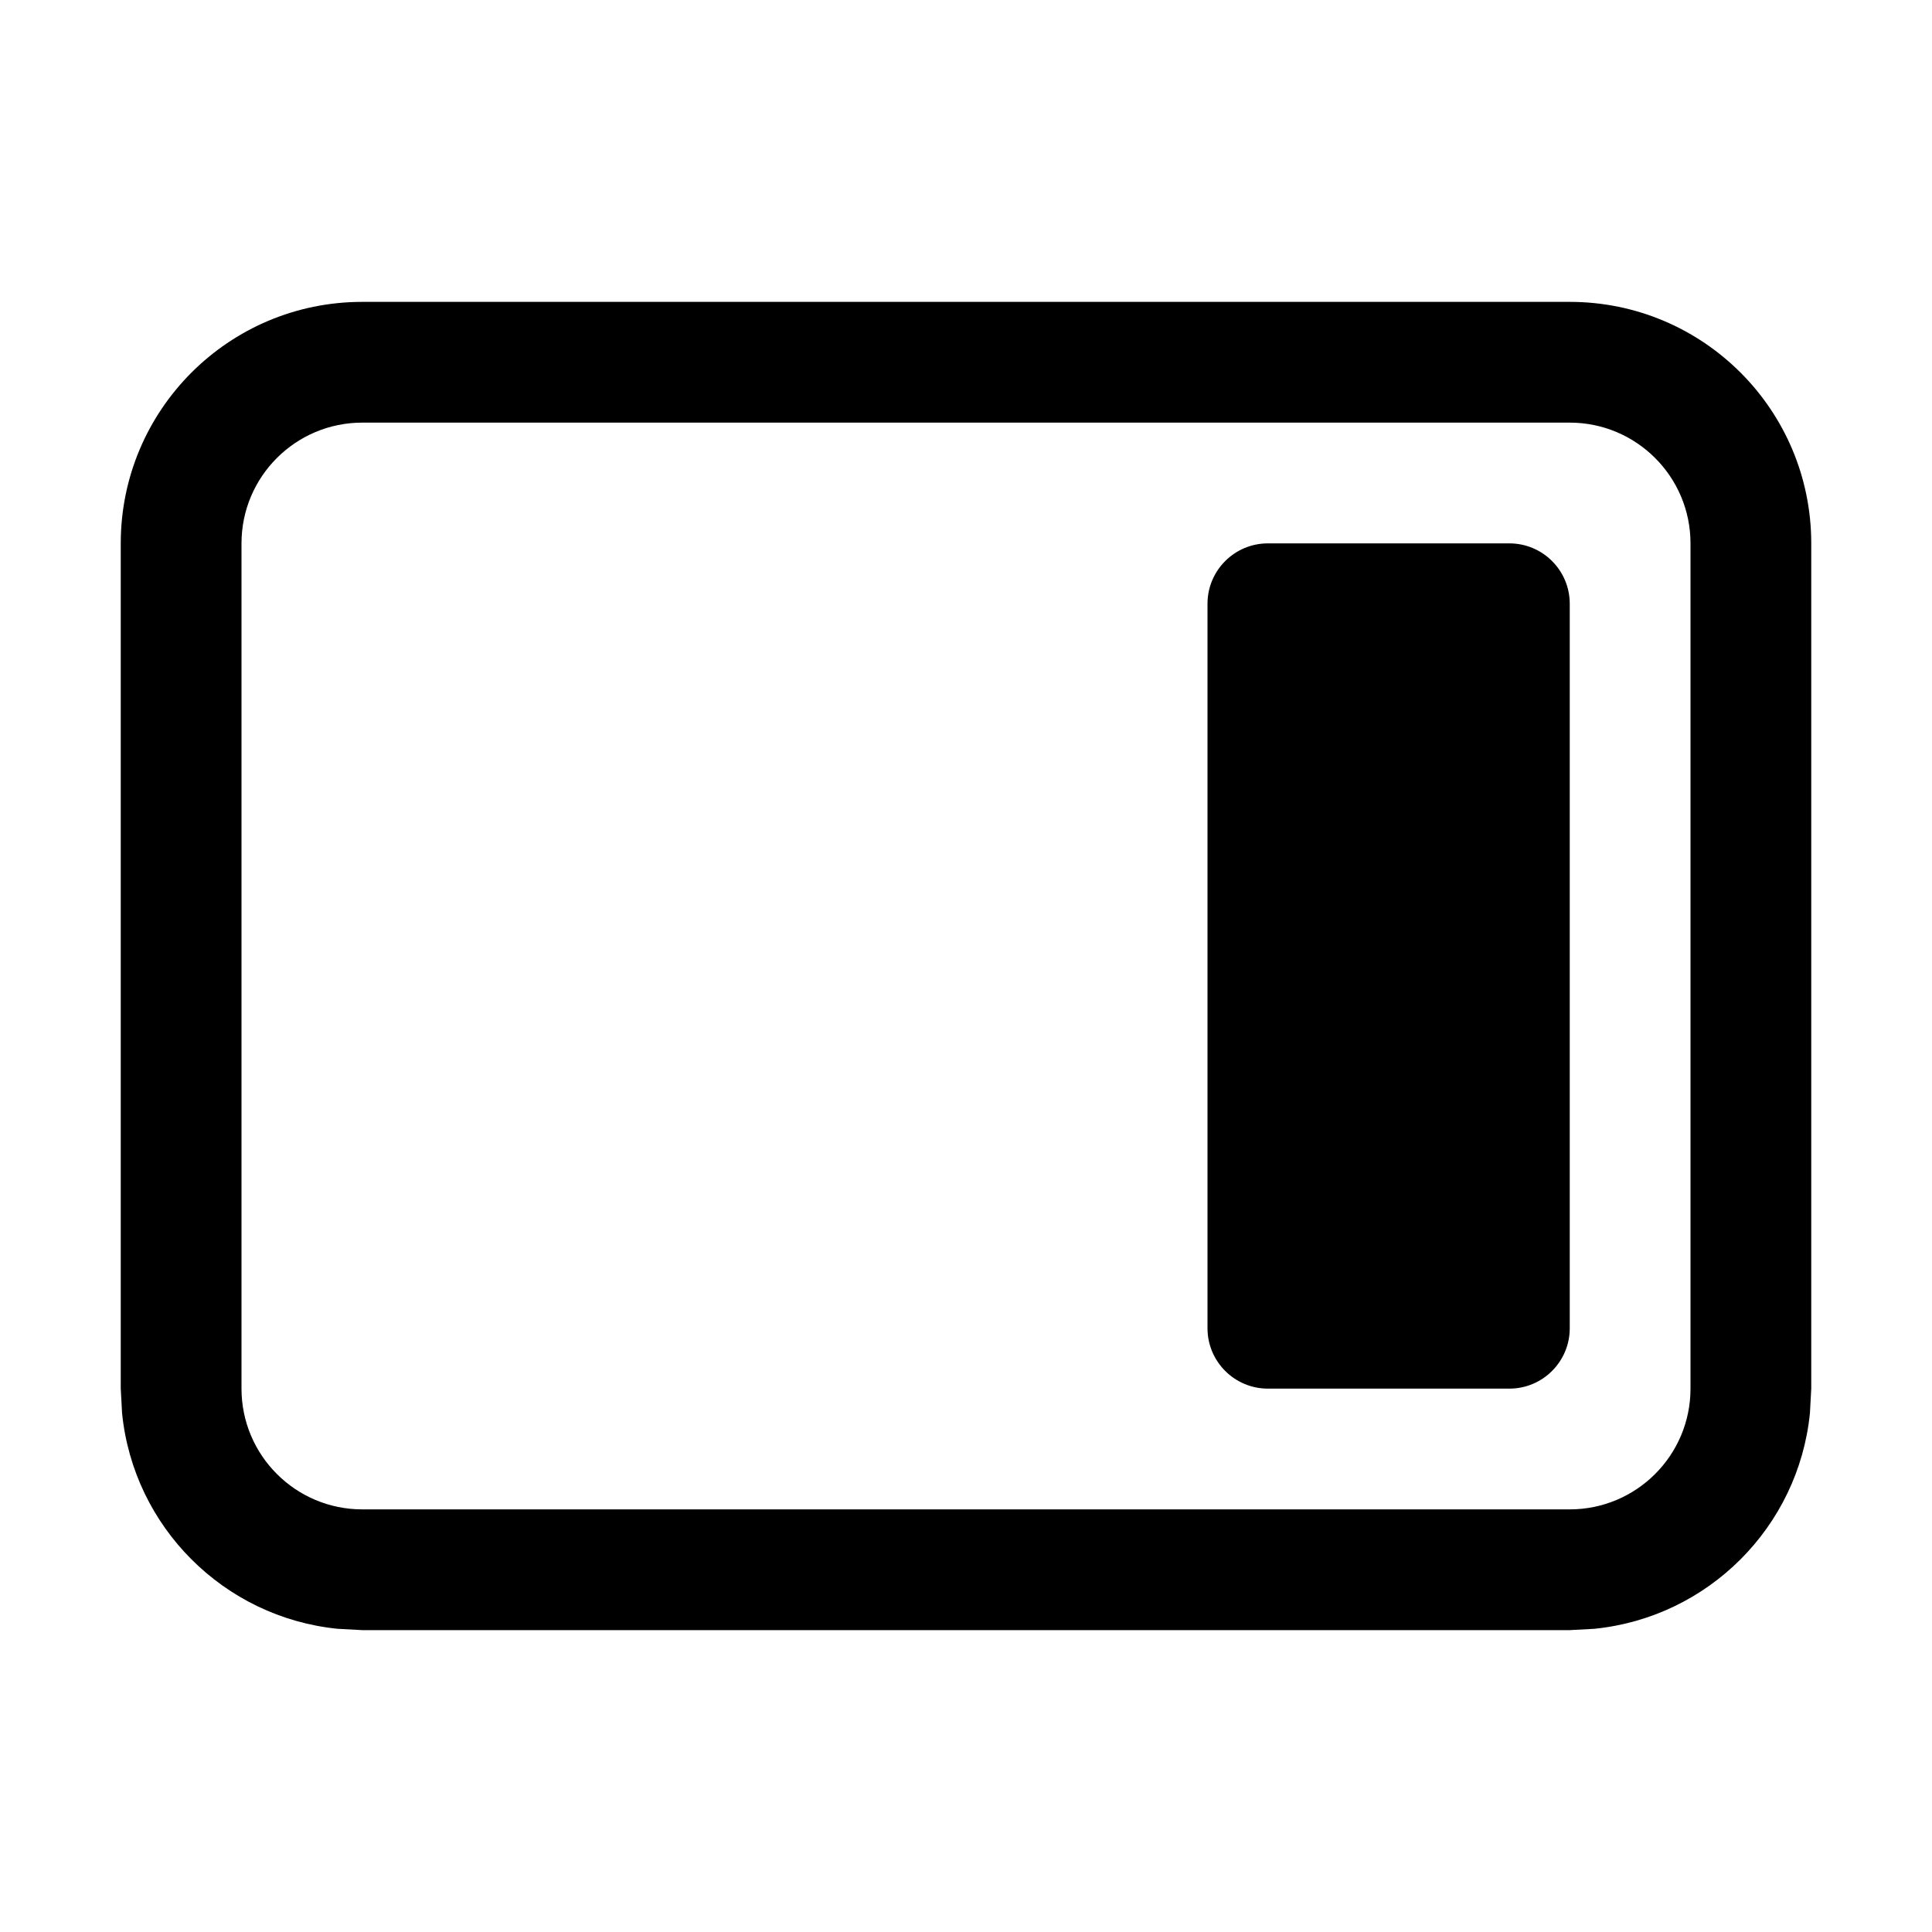
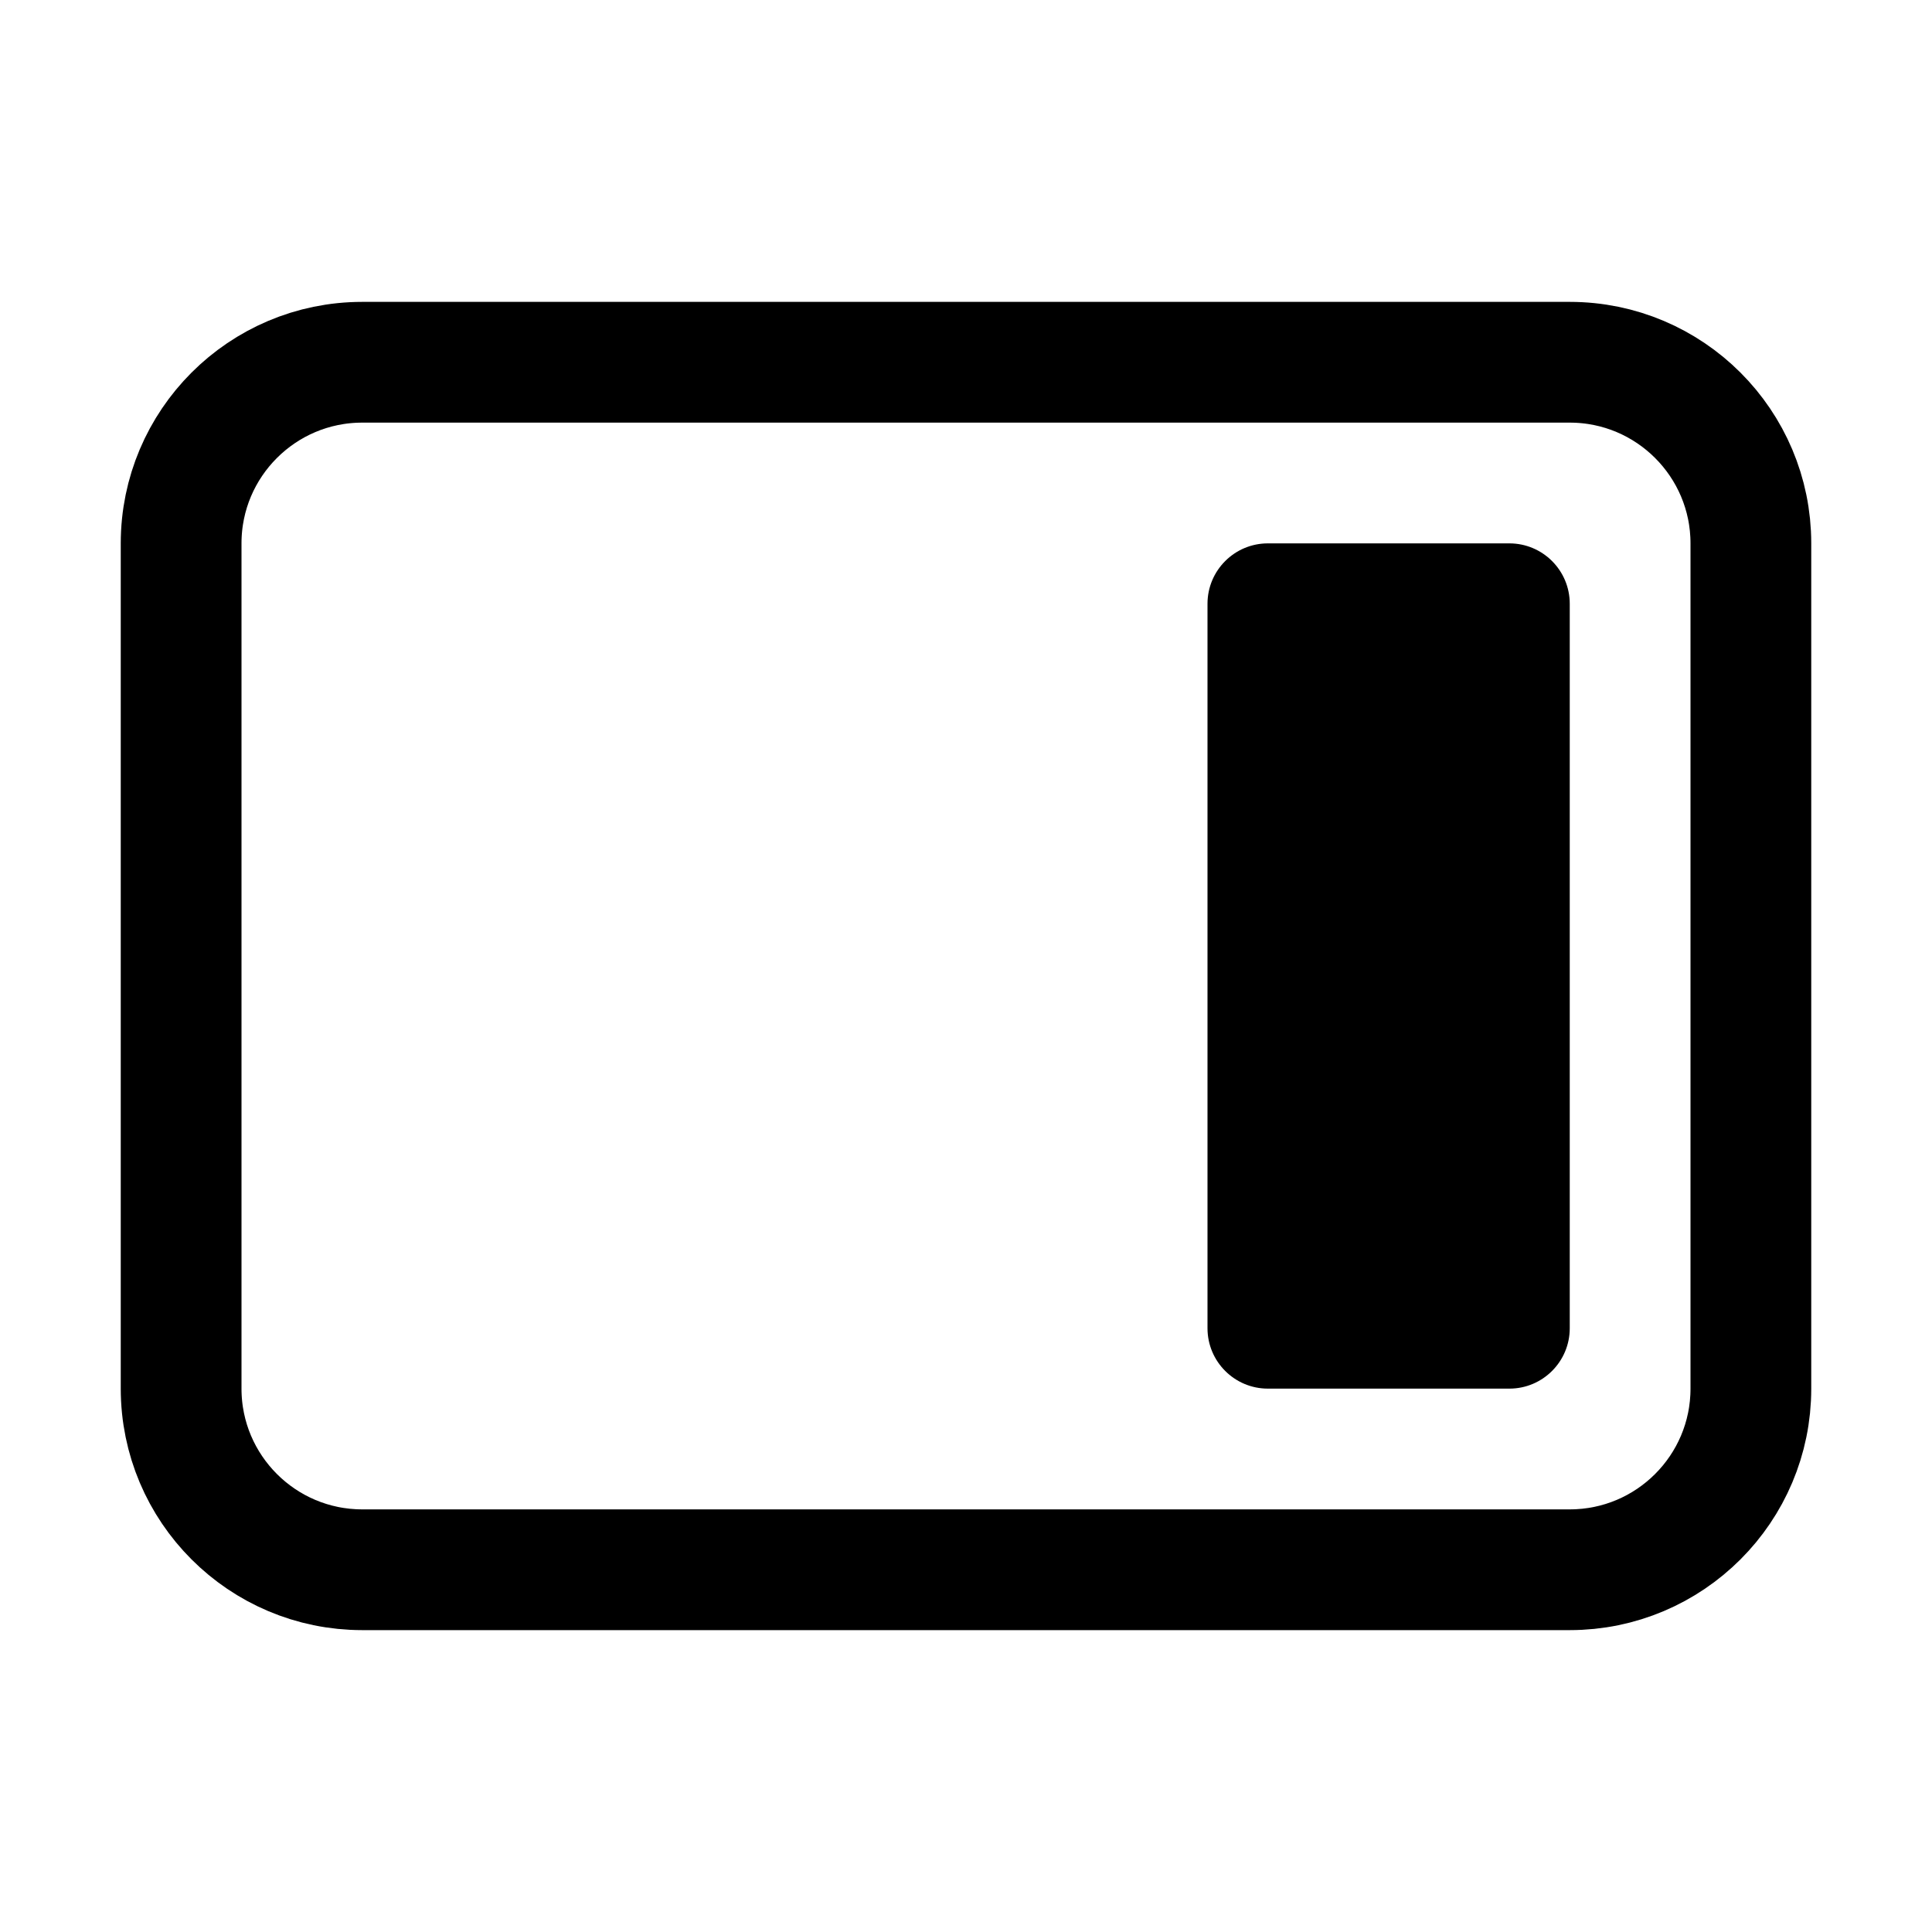
<svg xmlns="http://www.w3.org/2000/svg" width="16" height="16" viewBox="0 0 16 16" fill="none">
-   <path d="M13 12.5V13.5H3V12.5H13ZM14 11.5V4.5C14 3.948 13.552 3.5 13 3.5H3C2.448 3.5 2 3.948 2 4.5V11.5C2 12.052 2.448 12.5 3 12.5V13.5L2.796 13.489C1.854 13.394 1.106 12.646 1.011 11.704L1 11.5V4.5C1 3.395 1.895 2.5 3 2.5H13C14.105 2.5 15 3.395 15 4.5V11.5L14.989 11.704C14.894 12.646 14.146 13.394 13.204 13.489L13 13.5V12.5C13.552 12.5 14 12.052 14 11.5Z" fill="black" />
+   <path d="M3 3H13C13.828 3 14.5 3.672 14.5 4.5V11.5C14.5 12.328 13.828 13 13 13H3C2.172 13 1.5 12.328 1.5 11.5V4.5C1.5 3.672 2.172 3 3 3Z" stroke="black" />
  <path d="M10 5C10 4.724 10.224 4.5 10.5 4.5H12.5C12.776 4.5 13 4.724 13 5V11C13 11.276 12.776 11.5 12.5 11.5H10.5C10.224 11.5 10 11.276 10 11V5Z" fill="black" />
</svg>
